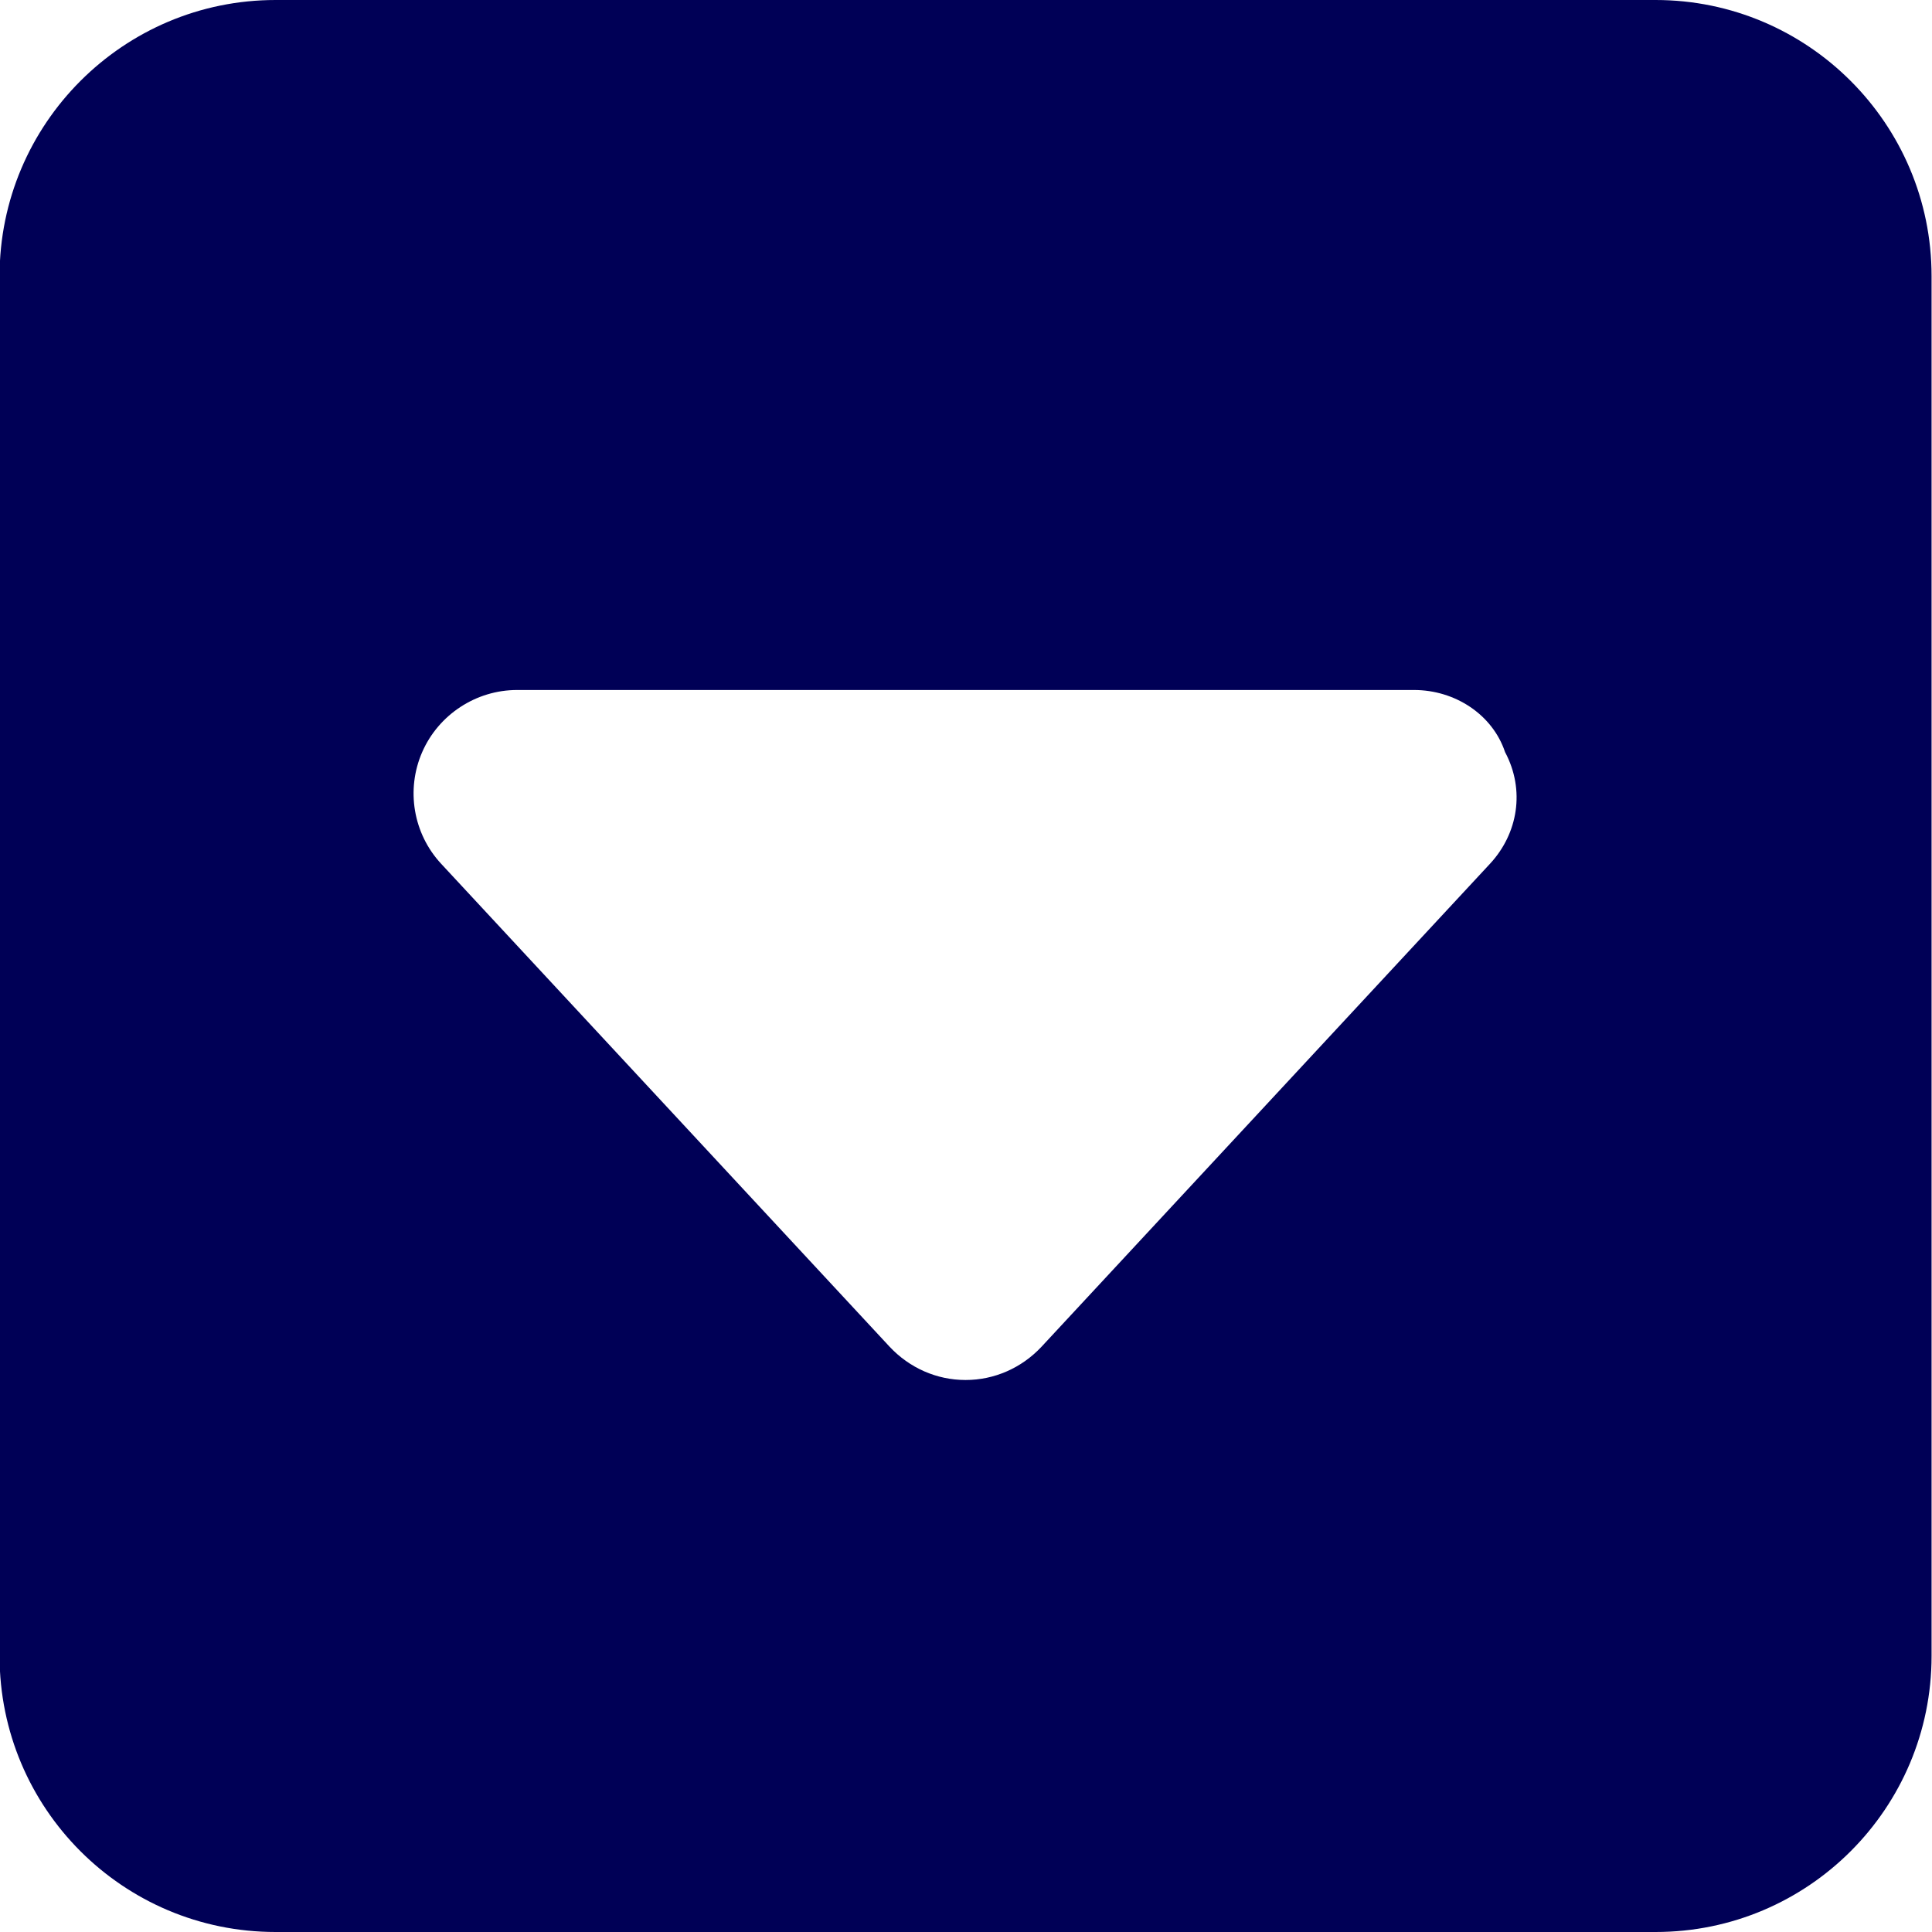
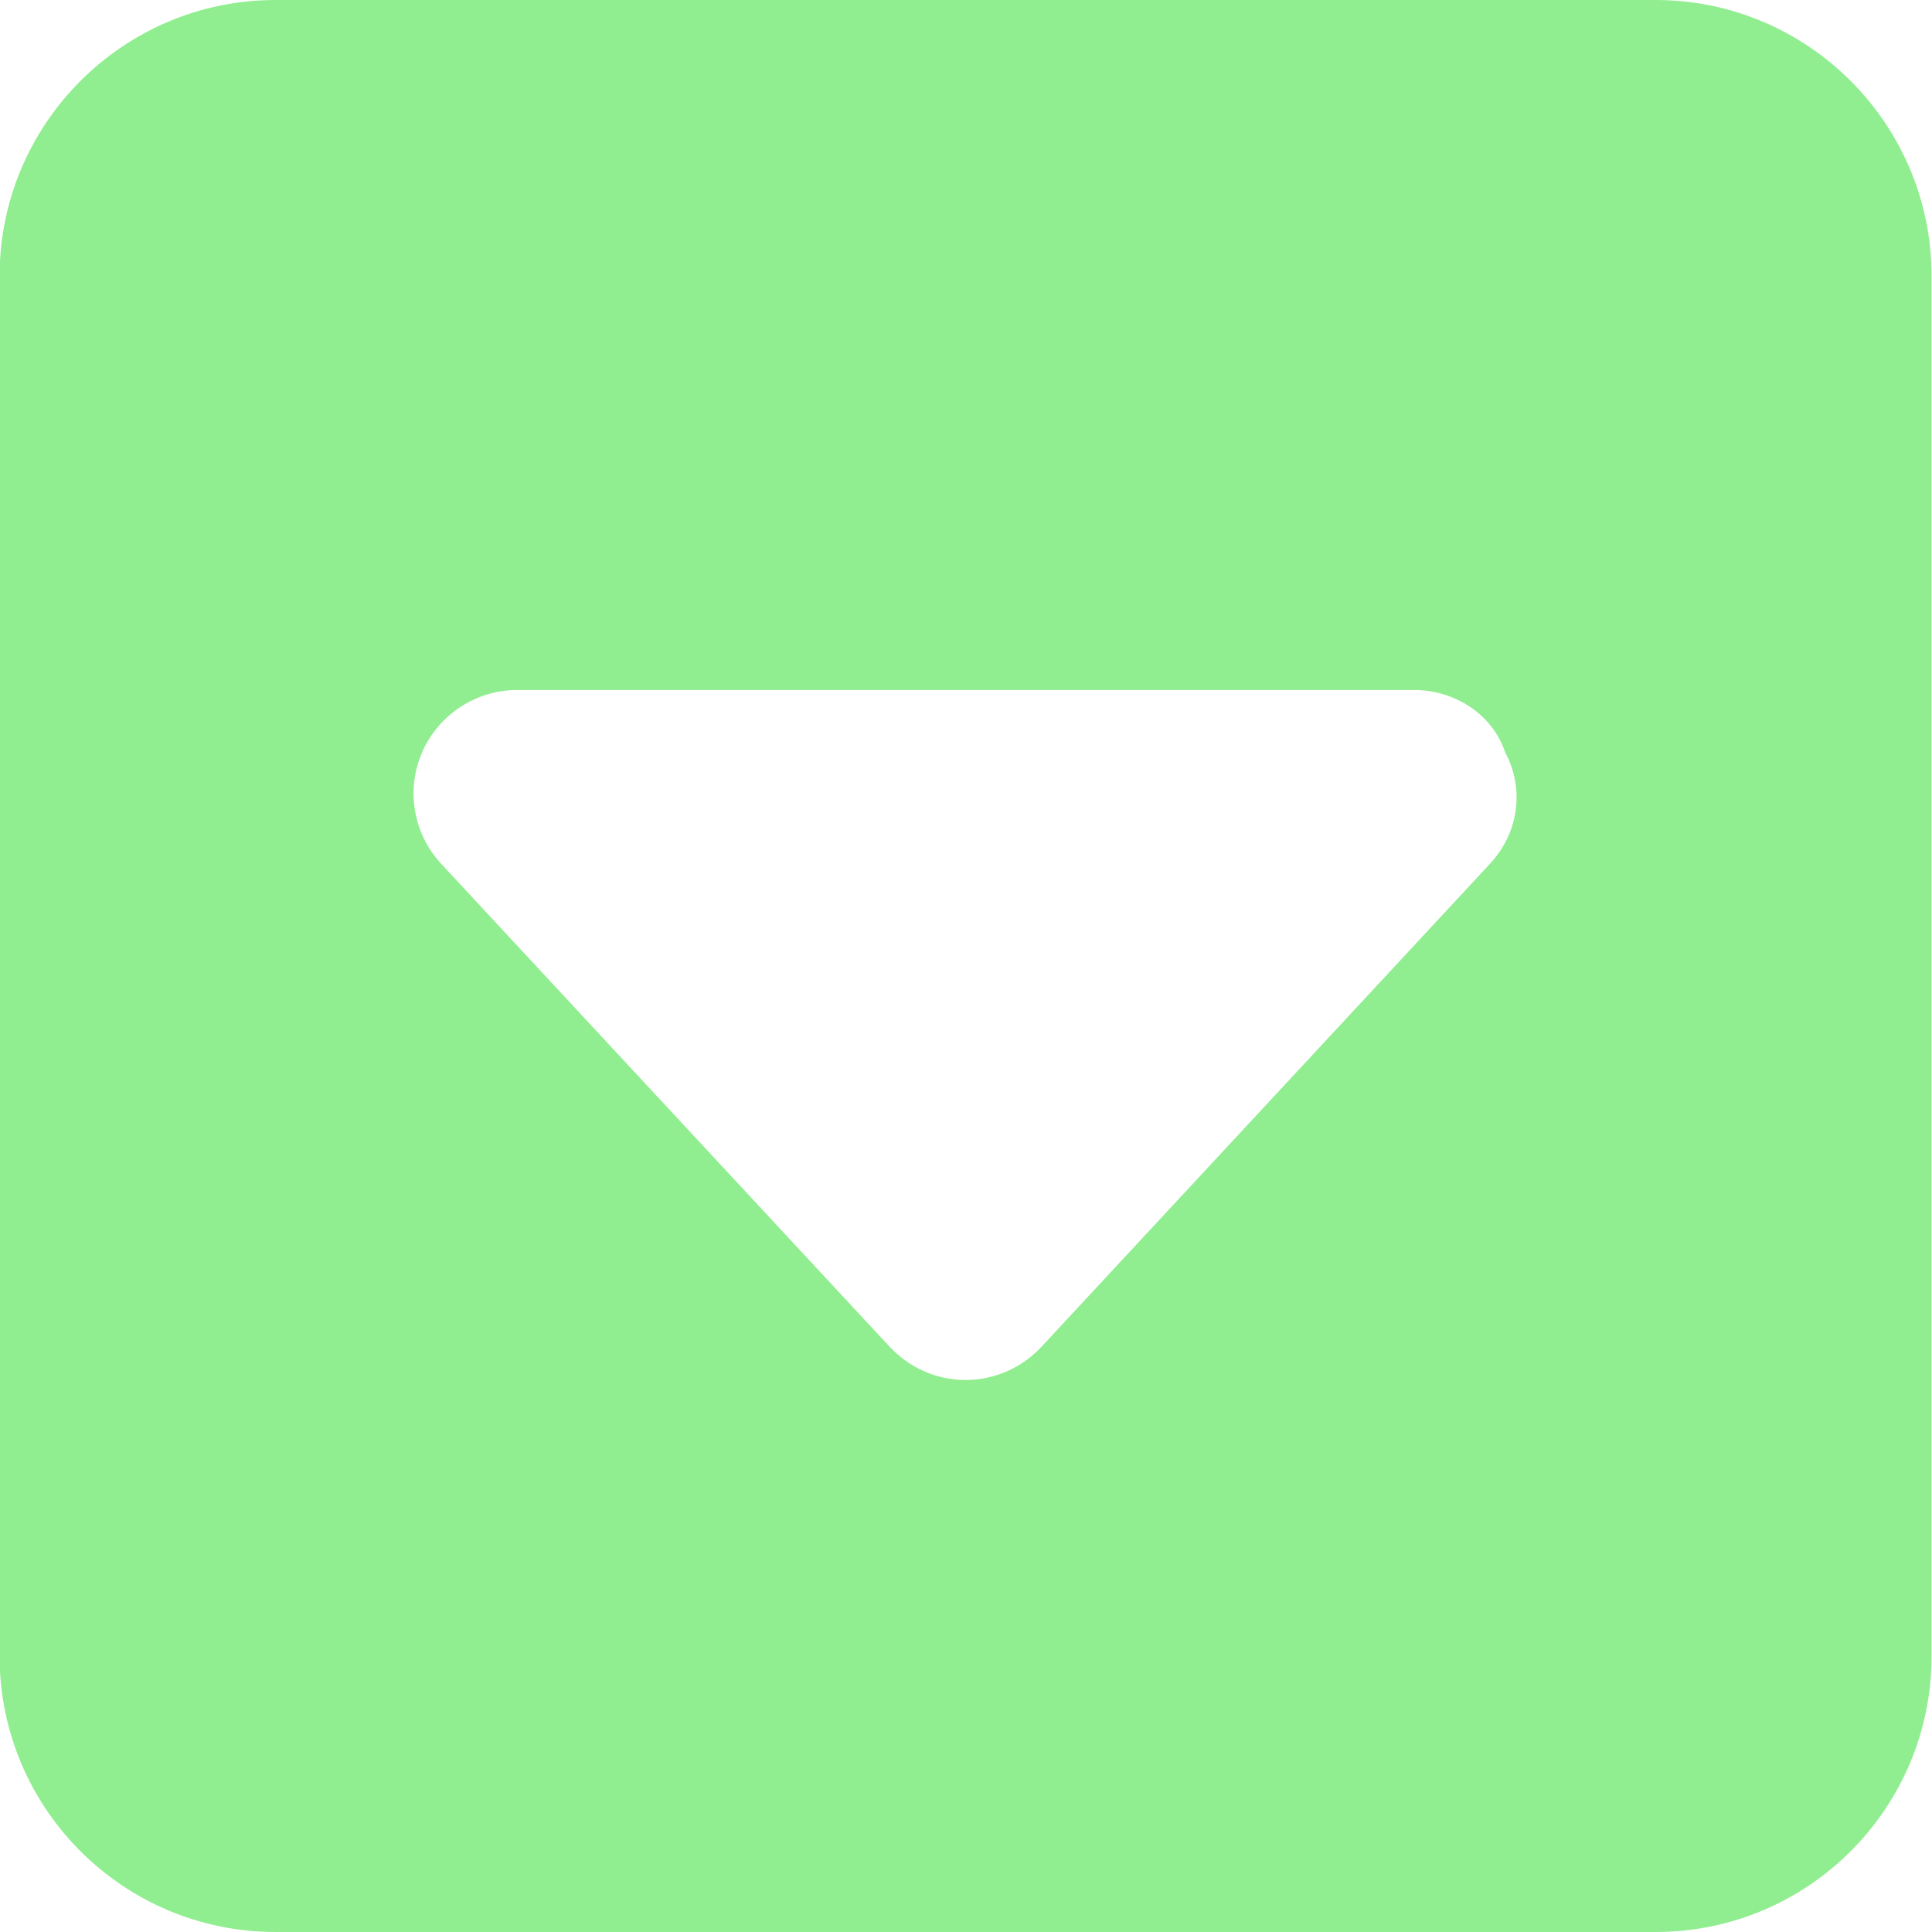
<svg xmlns="http://www.w3.org/2000/svg" version="1.1" id="Layer_1" x="0px" y="0px" viewBox="0 0 448 448" style="enable-background:new 0 0 448 448;" xml:space="preserve">
  <style type="text/css">
- 	.st0{fill:#000056;}
+ 	.st0{fill:#90EE90;}
</style>
  <path class="st0" d="M383.9,0h-320c-35.3,0-64,28.7-64,64v320c0,35.3,28.6,64,64,64h320c35.4,0,64-28.7,64-64V64  C447.9,28.7,419.2,0,383.9,0z M345.5,200.3l-104,112c-4.6,4.9-10.9,7.7-17.6,7.7s-13-2.8-17.6-7.7l-104-112  c-6.5-7-8.2-17.2-4.4-25.9c3.8-8.7,12.5-14.4,22-14.4h208c9.5,0,18.2,5.7,21.1,14.4C353.7,183.2,352,193.3,345.5,200.3z" />
</svg>
